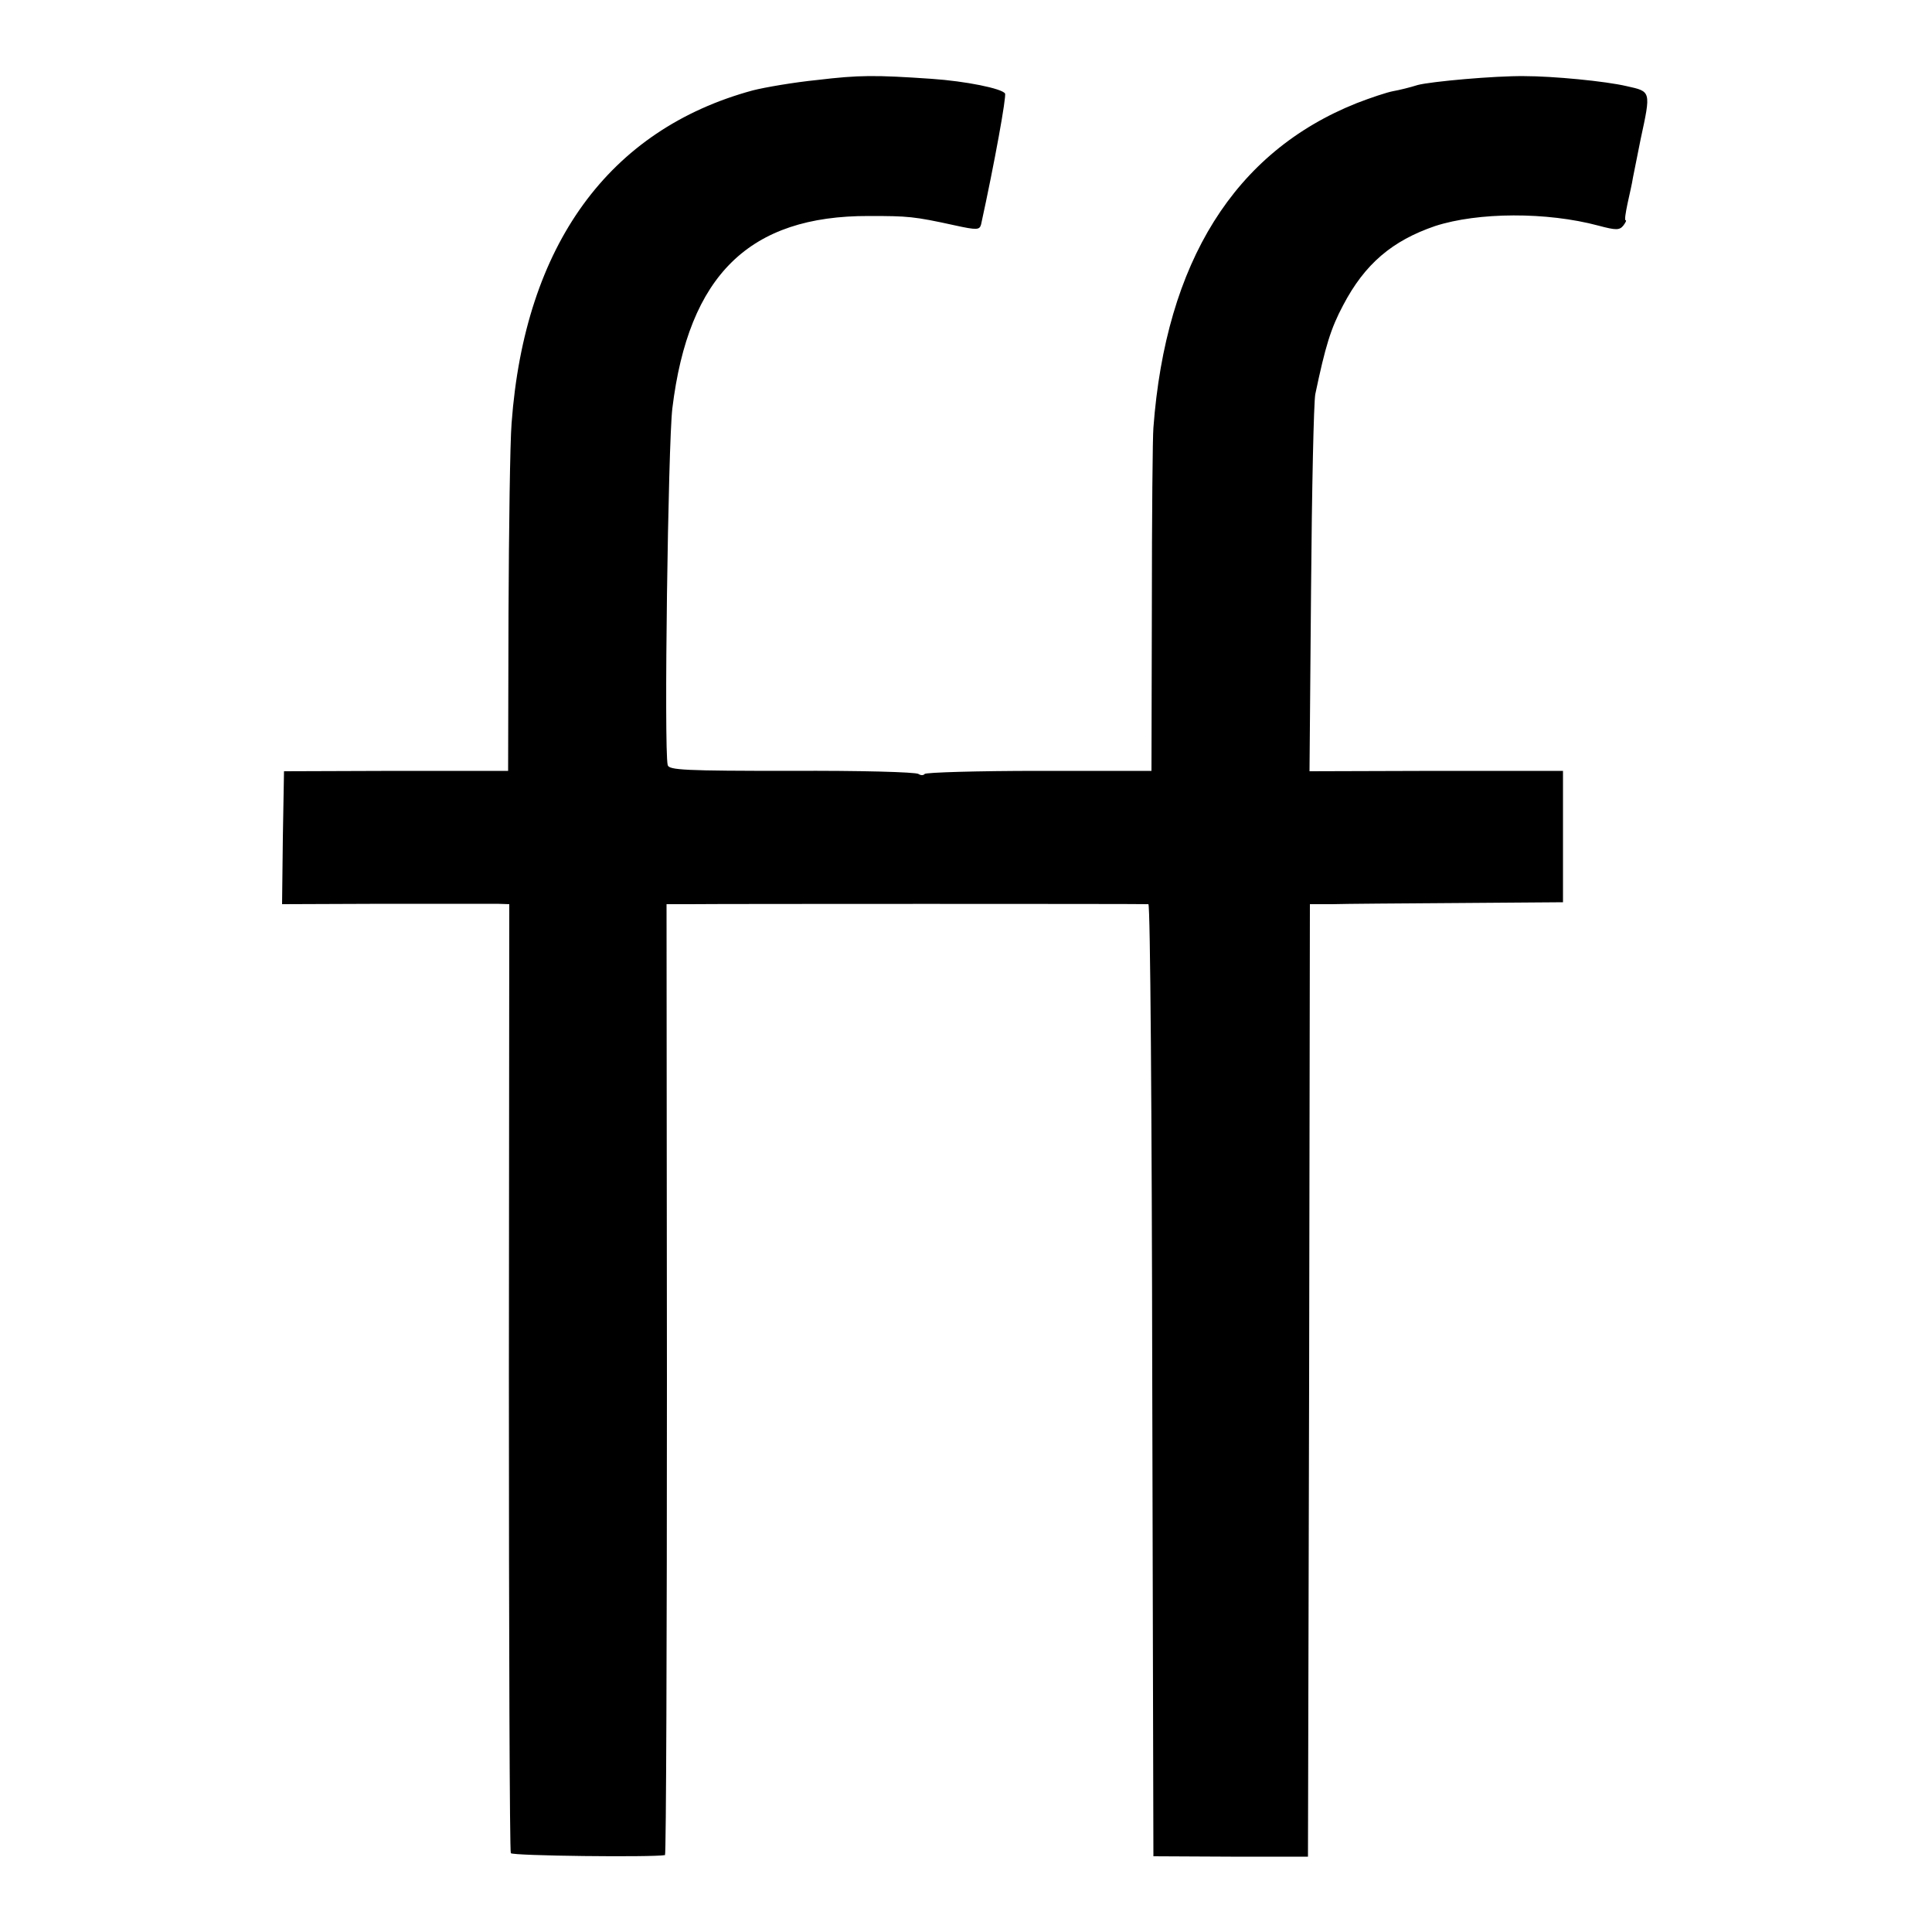
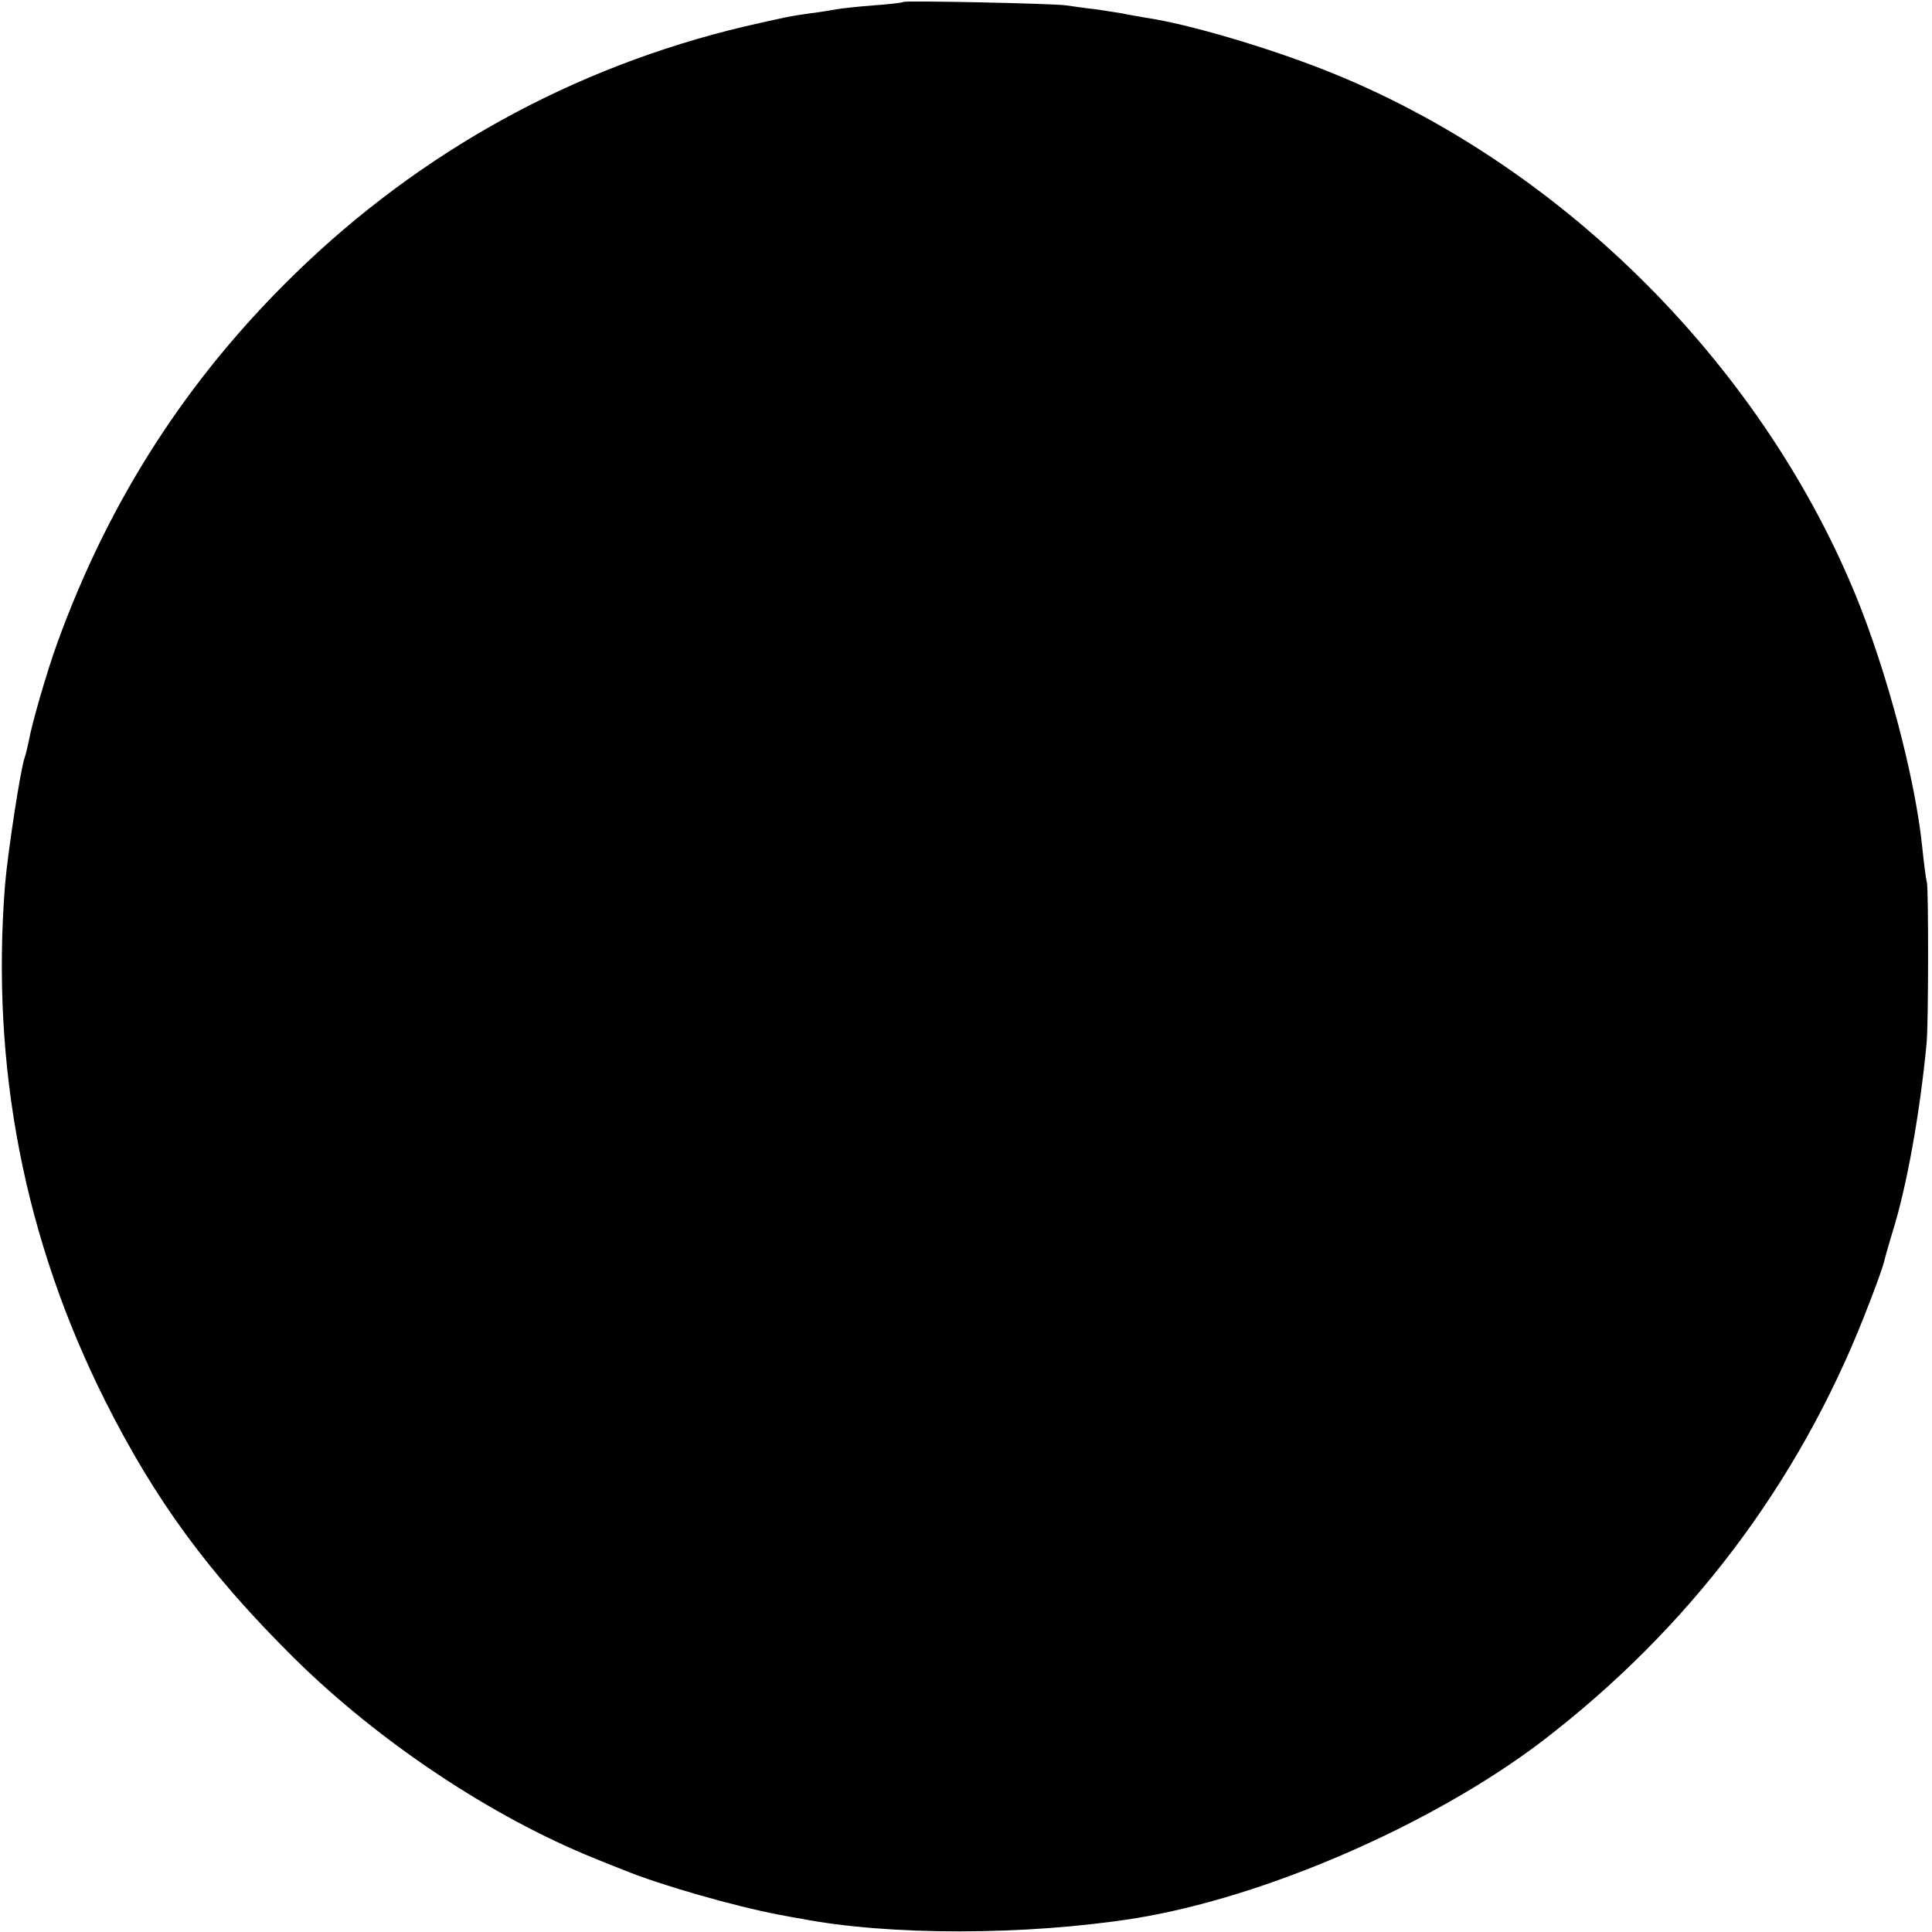
<svg xmlns="http://www.w3.org/2000/svg" version="1.0" width="500pt" height="500pt" viewBox="0 0 500 500" preserveAspectRatio="xMidYMid meet">
  <g transform="translate(0,500) scale(0.1,-0.1)" fill="#000000" stroke="none">
-     <path d="M2115 4793 c-60 -6 -136 -19 -167 -27 -372 -101 -590 -400 -624 -861 -4 -49 -7 -272 -8 -495 l-1 -405 -290 0 -290 -1 -3 -172 -2 -172 262 1 c145 0 277 0 295 0 l31 -1 -1 -1223 c0 -673 2 -1228 5 -1233 5 -7 365 -11 399 -5 3 1 5 555 5 1231 l-1 1230 60 0 c64 1 1175 1 1187 0 5 0 9 -554 10 -1232 l3 -1232 200 -1 200 0 3 1233 2 1232 58 0 c31 1 179 2 327 3 l270 2 0 170 0 170 -328 0 -328 -1 4 471 c2 258 7 486 11 505 26 124 40 170 72 230 56 107 127 167 238 205 111 36 289 37 423 1 45 -12 54 -12 64 0 6 8 9 14 6 14 -3 0 0 19 5 43 5 23 12 53 14 67 3 14 12 59 20 100 27 125 27 123 -36 137 -55 13 -191 26 -265 26 -77 1 -242 -14 -276 -23 -19 -6 -47 -13 -64 -16 -16 -3 -58 -17 -94 -31 -316 -126 -494 -411 -526 -840 -2 -21 -4 -229 -4 -463 l-1 -425 -291 0 c-160 0 -293 -4 -296 -8 -3 -4 -10 -4 -16 0 -7 5 -155 9 -329 8 -276 0 -317 2 -320 15 -10 41 1 831 12 923 42 345 199 499 509 498 101 0 116 -1 221 -24 59 -13 65 -12 69 2 35 160 66 332 62 339 -8 13 -102 32 -190 38 -146 10 -187 10 -296 -3z" />
+     <path d="M2338 4995 c-2 -2 -37 -6 -78 -9 -41 -3 -84 -8 -95 -10 -11 -2 -40 -7 -65 -10 -57 -8 -66 -10 -175 -35 -441 -105 -837 -323 -1163 -641 -277 -270 -479 -583 -613 -952 -28 -77 -67 -212 -75 -258 -3 -14 -7 -32 -10 -40 -11 -30 -44 -247 -51 -330 -37 -471 50 -918 259 -1335 130 -259 269 -448 490 -667 219 -216 510 -410 778 -518 30 -12 64 -26 75 -30 95 -39 289 -94 400 -115 17 -3 41 -8 55 -10 230 -45 585 -44 865 0 338 54 772 243 1055 458 379 290 662 663 835 1102 26 65 48 127 50 136 2 9 12 45 23 81 37 118 71 309 88 488 5 51 5 391 1 415 -3 11 -8 52 -12 90 -18 180 -92 460 -176 663 -250 601 -769 1113 -1369 1350 -152 60 -355 120 -464 136 -21 4 -48 8 -60 11 -12 2 -43 7 -71 11 -27 3 -61 8 -75 10 -30 5 -417 13 -422 9z" />
  </g>
</svg>
